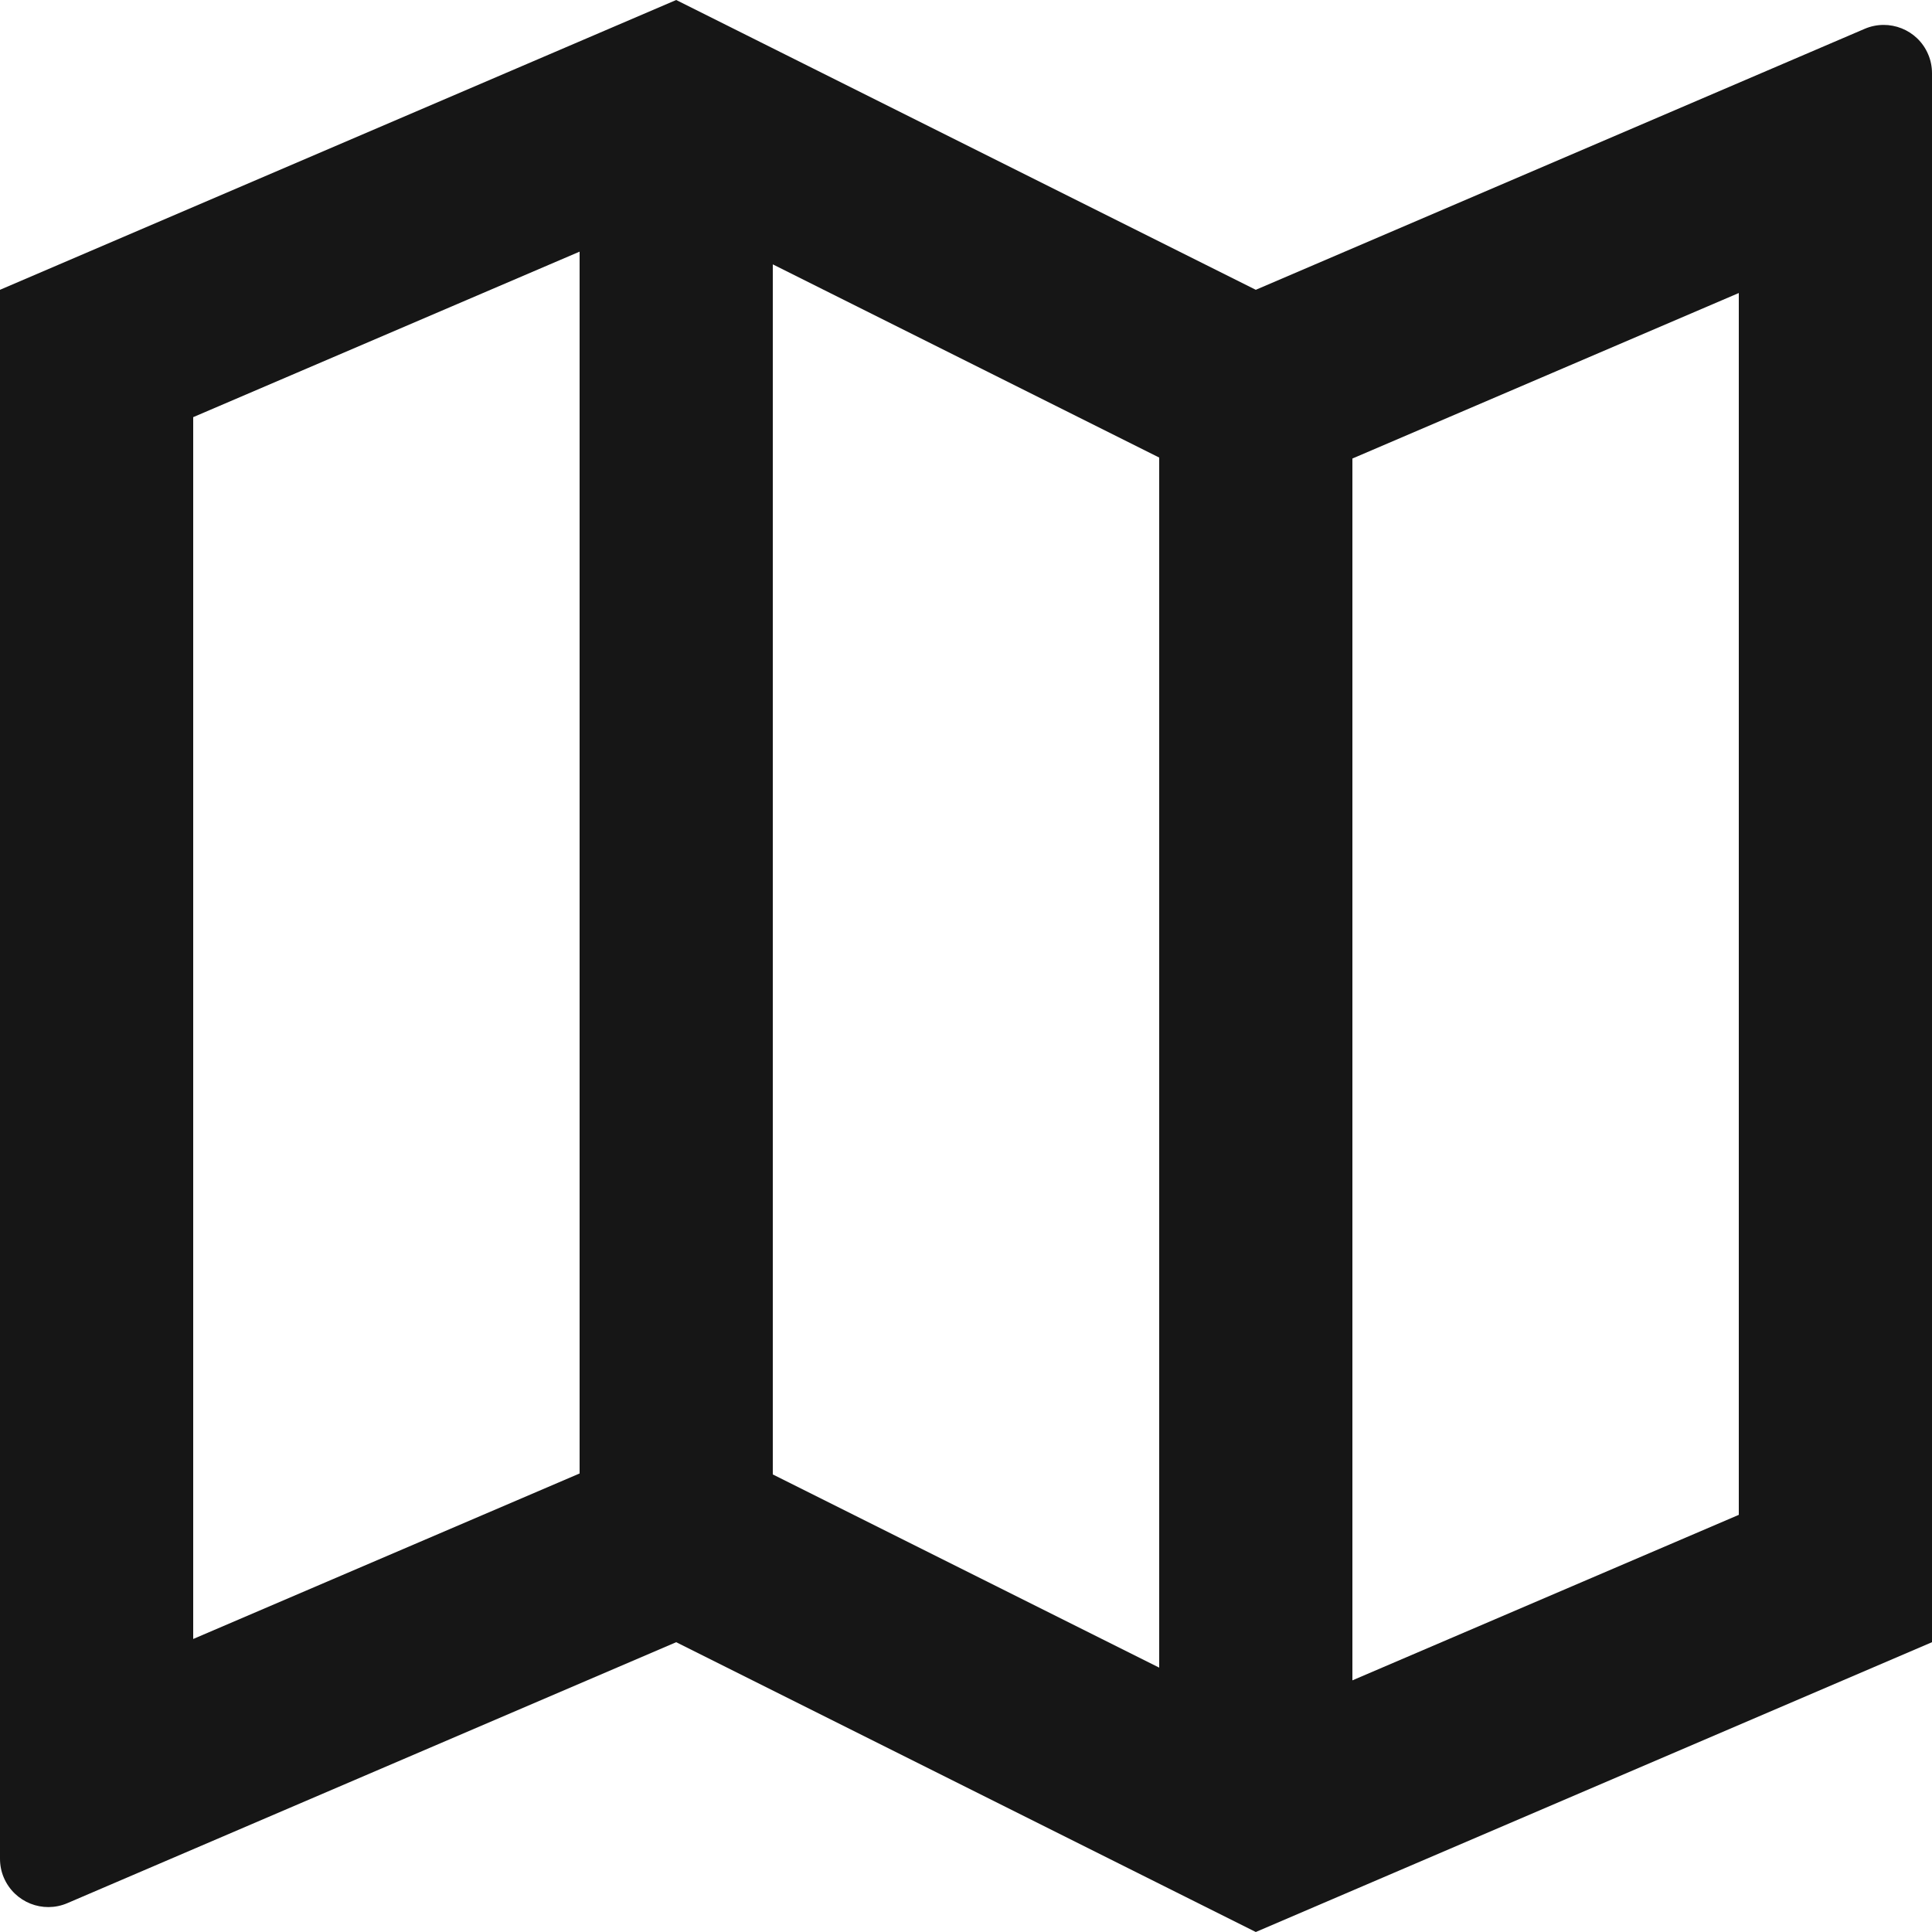
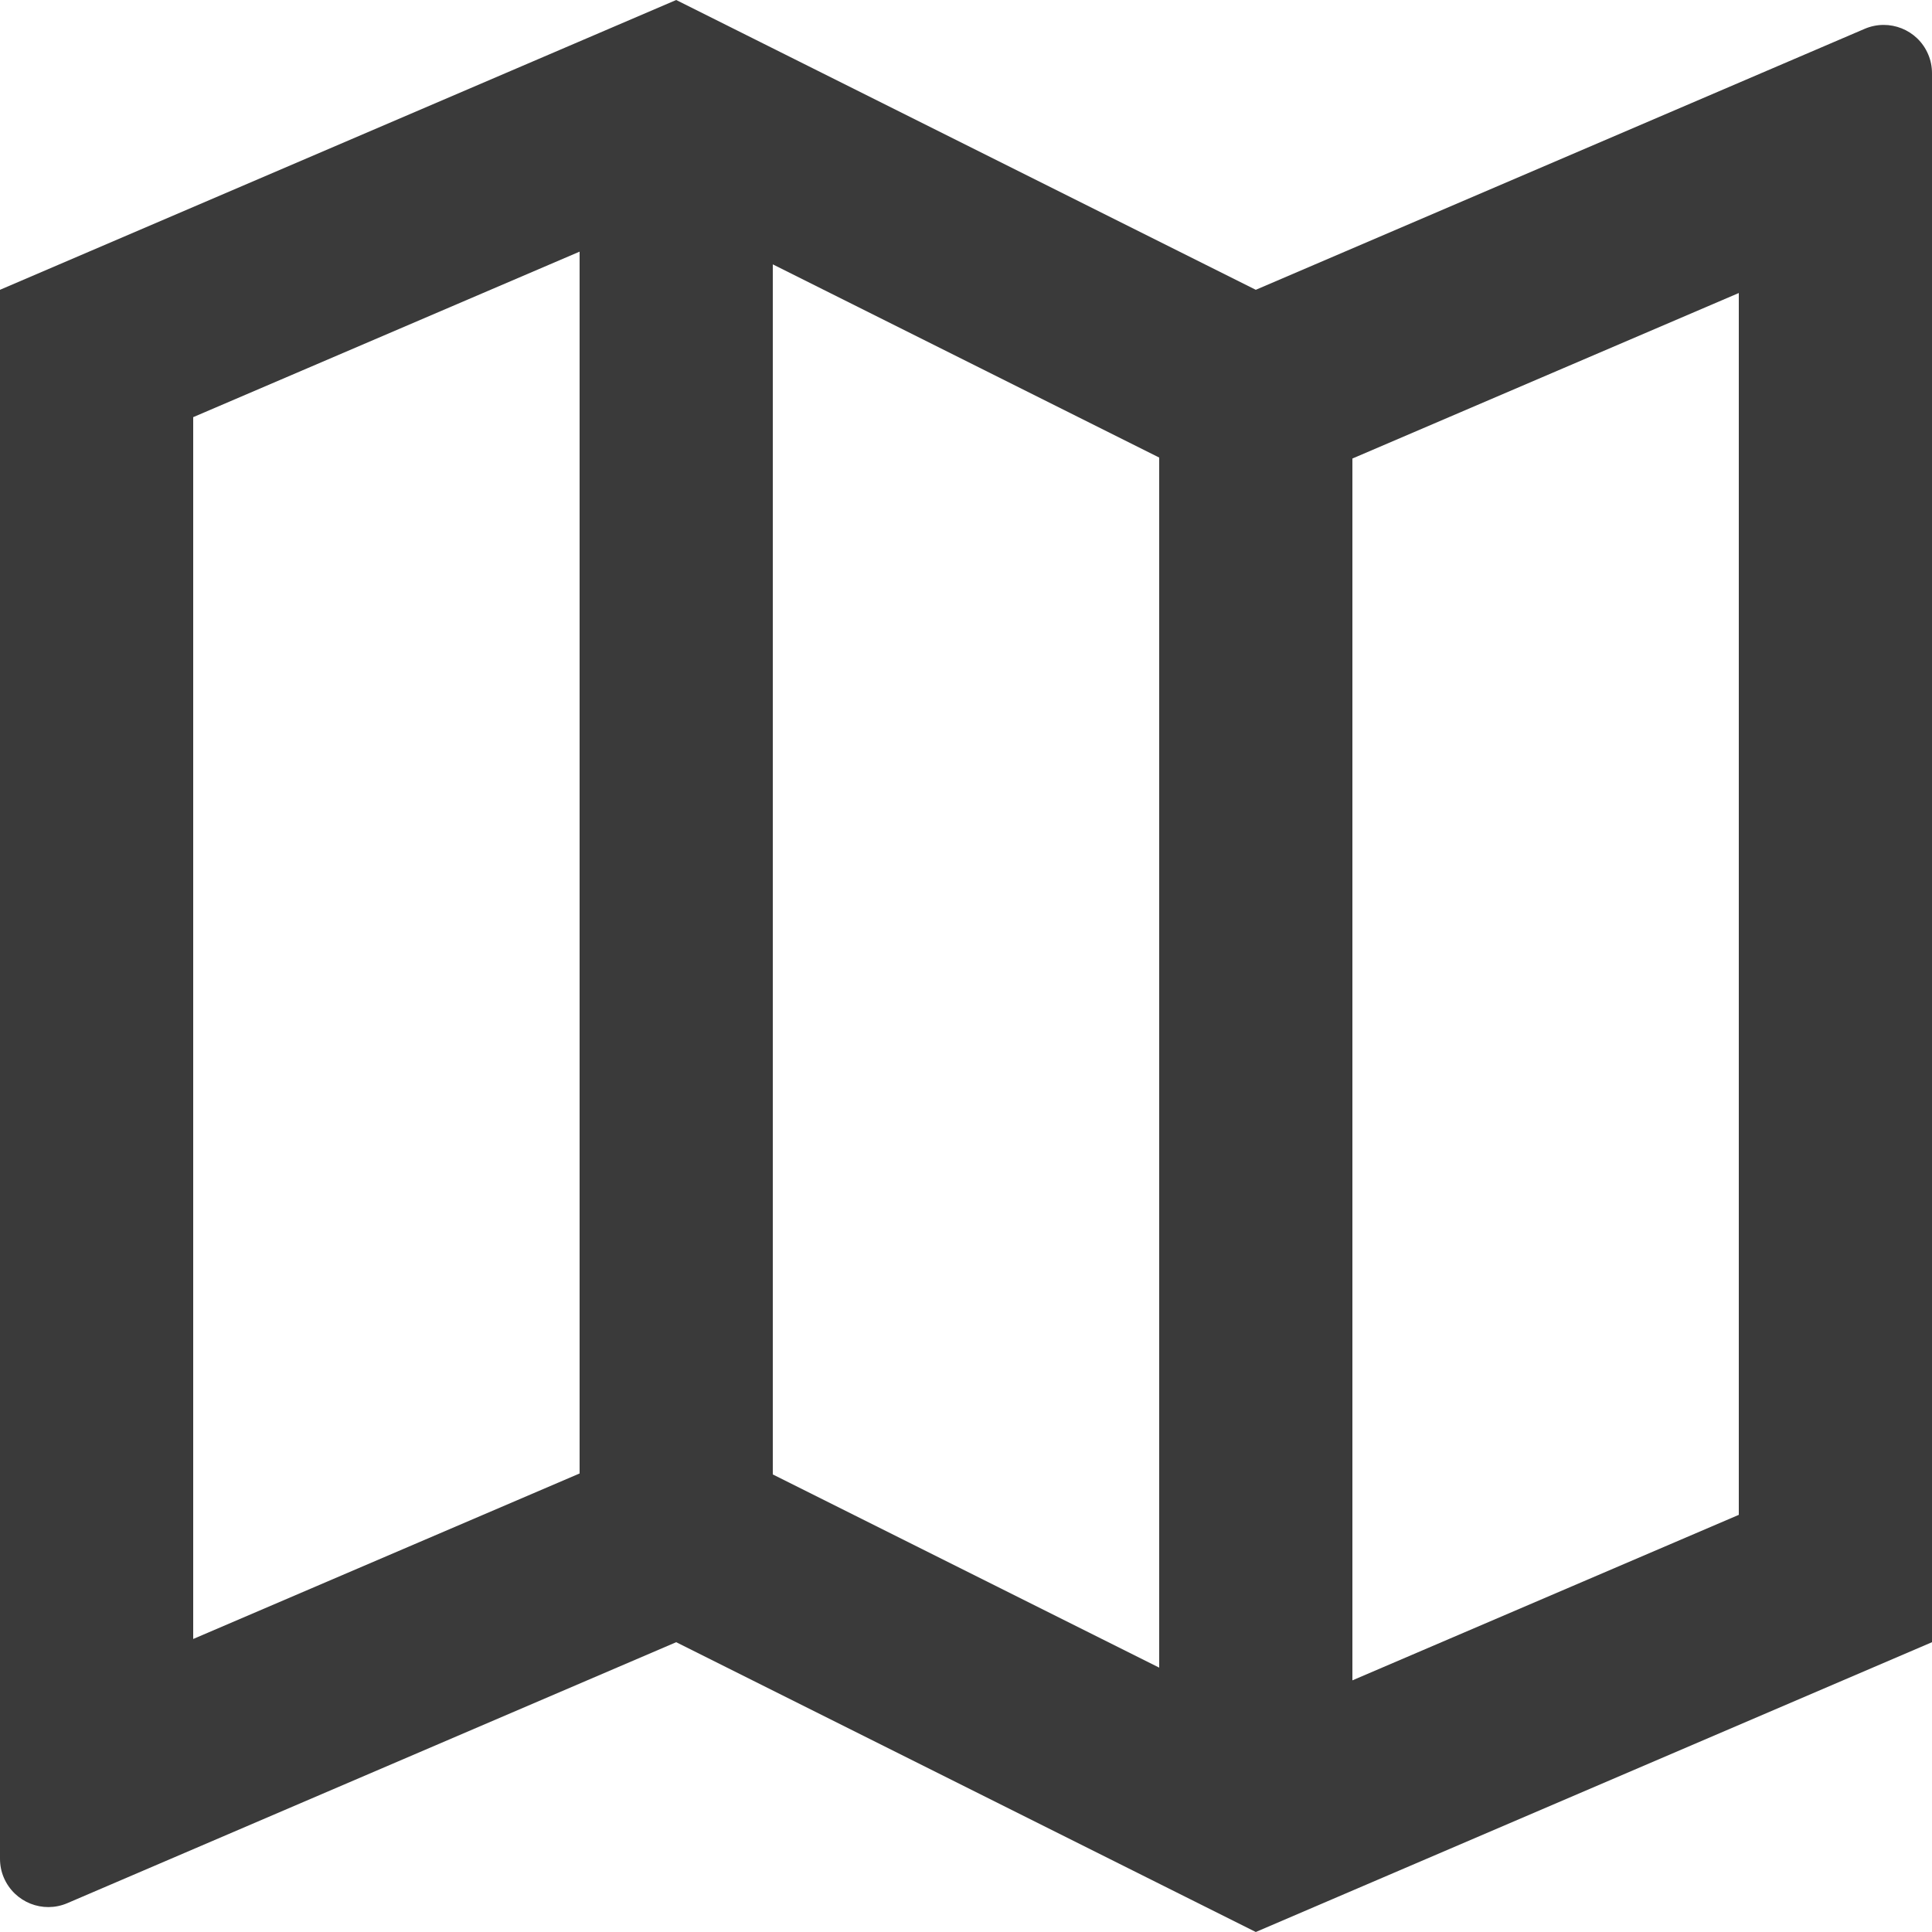
- <svg xmlns="http://www.w3.org/2000/svg" width="12" height="12" viewBox="0 0 12 12" fill="none">
-   <path d="M0 1.8L4.2 0L7.8 1.8L11.582 0.179C11.734 0.114 11.911 0.184 11.976 0.337C11.992 0.374 12 0.414 12 0.455V10.2L7.8 12L4.2 10.2L0.418 11.821C0.266 11.886 0.09 11.816 0.024 11.663C0.008 11.626 0 11.586 0 11.545V1.8ZM8.4 10.437L10.8 9.409V1.82L8.4 2.848V10.437ZM7.2 10.358V2.842L4.8 1.642V9.158L7.2 10.358ZM3.6 9.152V1.563L1.2 2.591V10.18L3.6 9.152Z" fill="#161616" />
+ <svg xmlns="http://www.w3.org/2000/svg" width="100%" height="100%" viewBox="0 0 12 12" version="1.1" xml:space="preserve" style="fill-rule:evenodd;clip-rule:evenodd;stroke-linejoin:round;stroke-miterlimit:2;">
+   <rect x="0" y="0" width="11.986" height="11.986" style="fill:none;" />
+   <path d="M0 1.8L4.2 0L7.8 1.8L11.582 0.179C11.734 0.114 11.911 0.184 11.976 0.337C11.992 0.374 12 0.414 12 0.455V10.2L7.8 12L4.2 10.2L0.418 11.821C0.266 11.886 0.09 11.816 0.024 11.663C0.008 11.626 0 11.586 0 11.545V1.8ZM8.4 10.437L10.8 9.409V1.82L8.4 2.848V10.437ZM7.2 10.358V2.842L4.8 1.642V9.158L7.2 10.358ZM3.6 9.152V1.563L1.2 2.591V10.18L3.6 9.152Z" style="fill:#3a3a3a;fill-rule:nonzero;" />
</svg>
